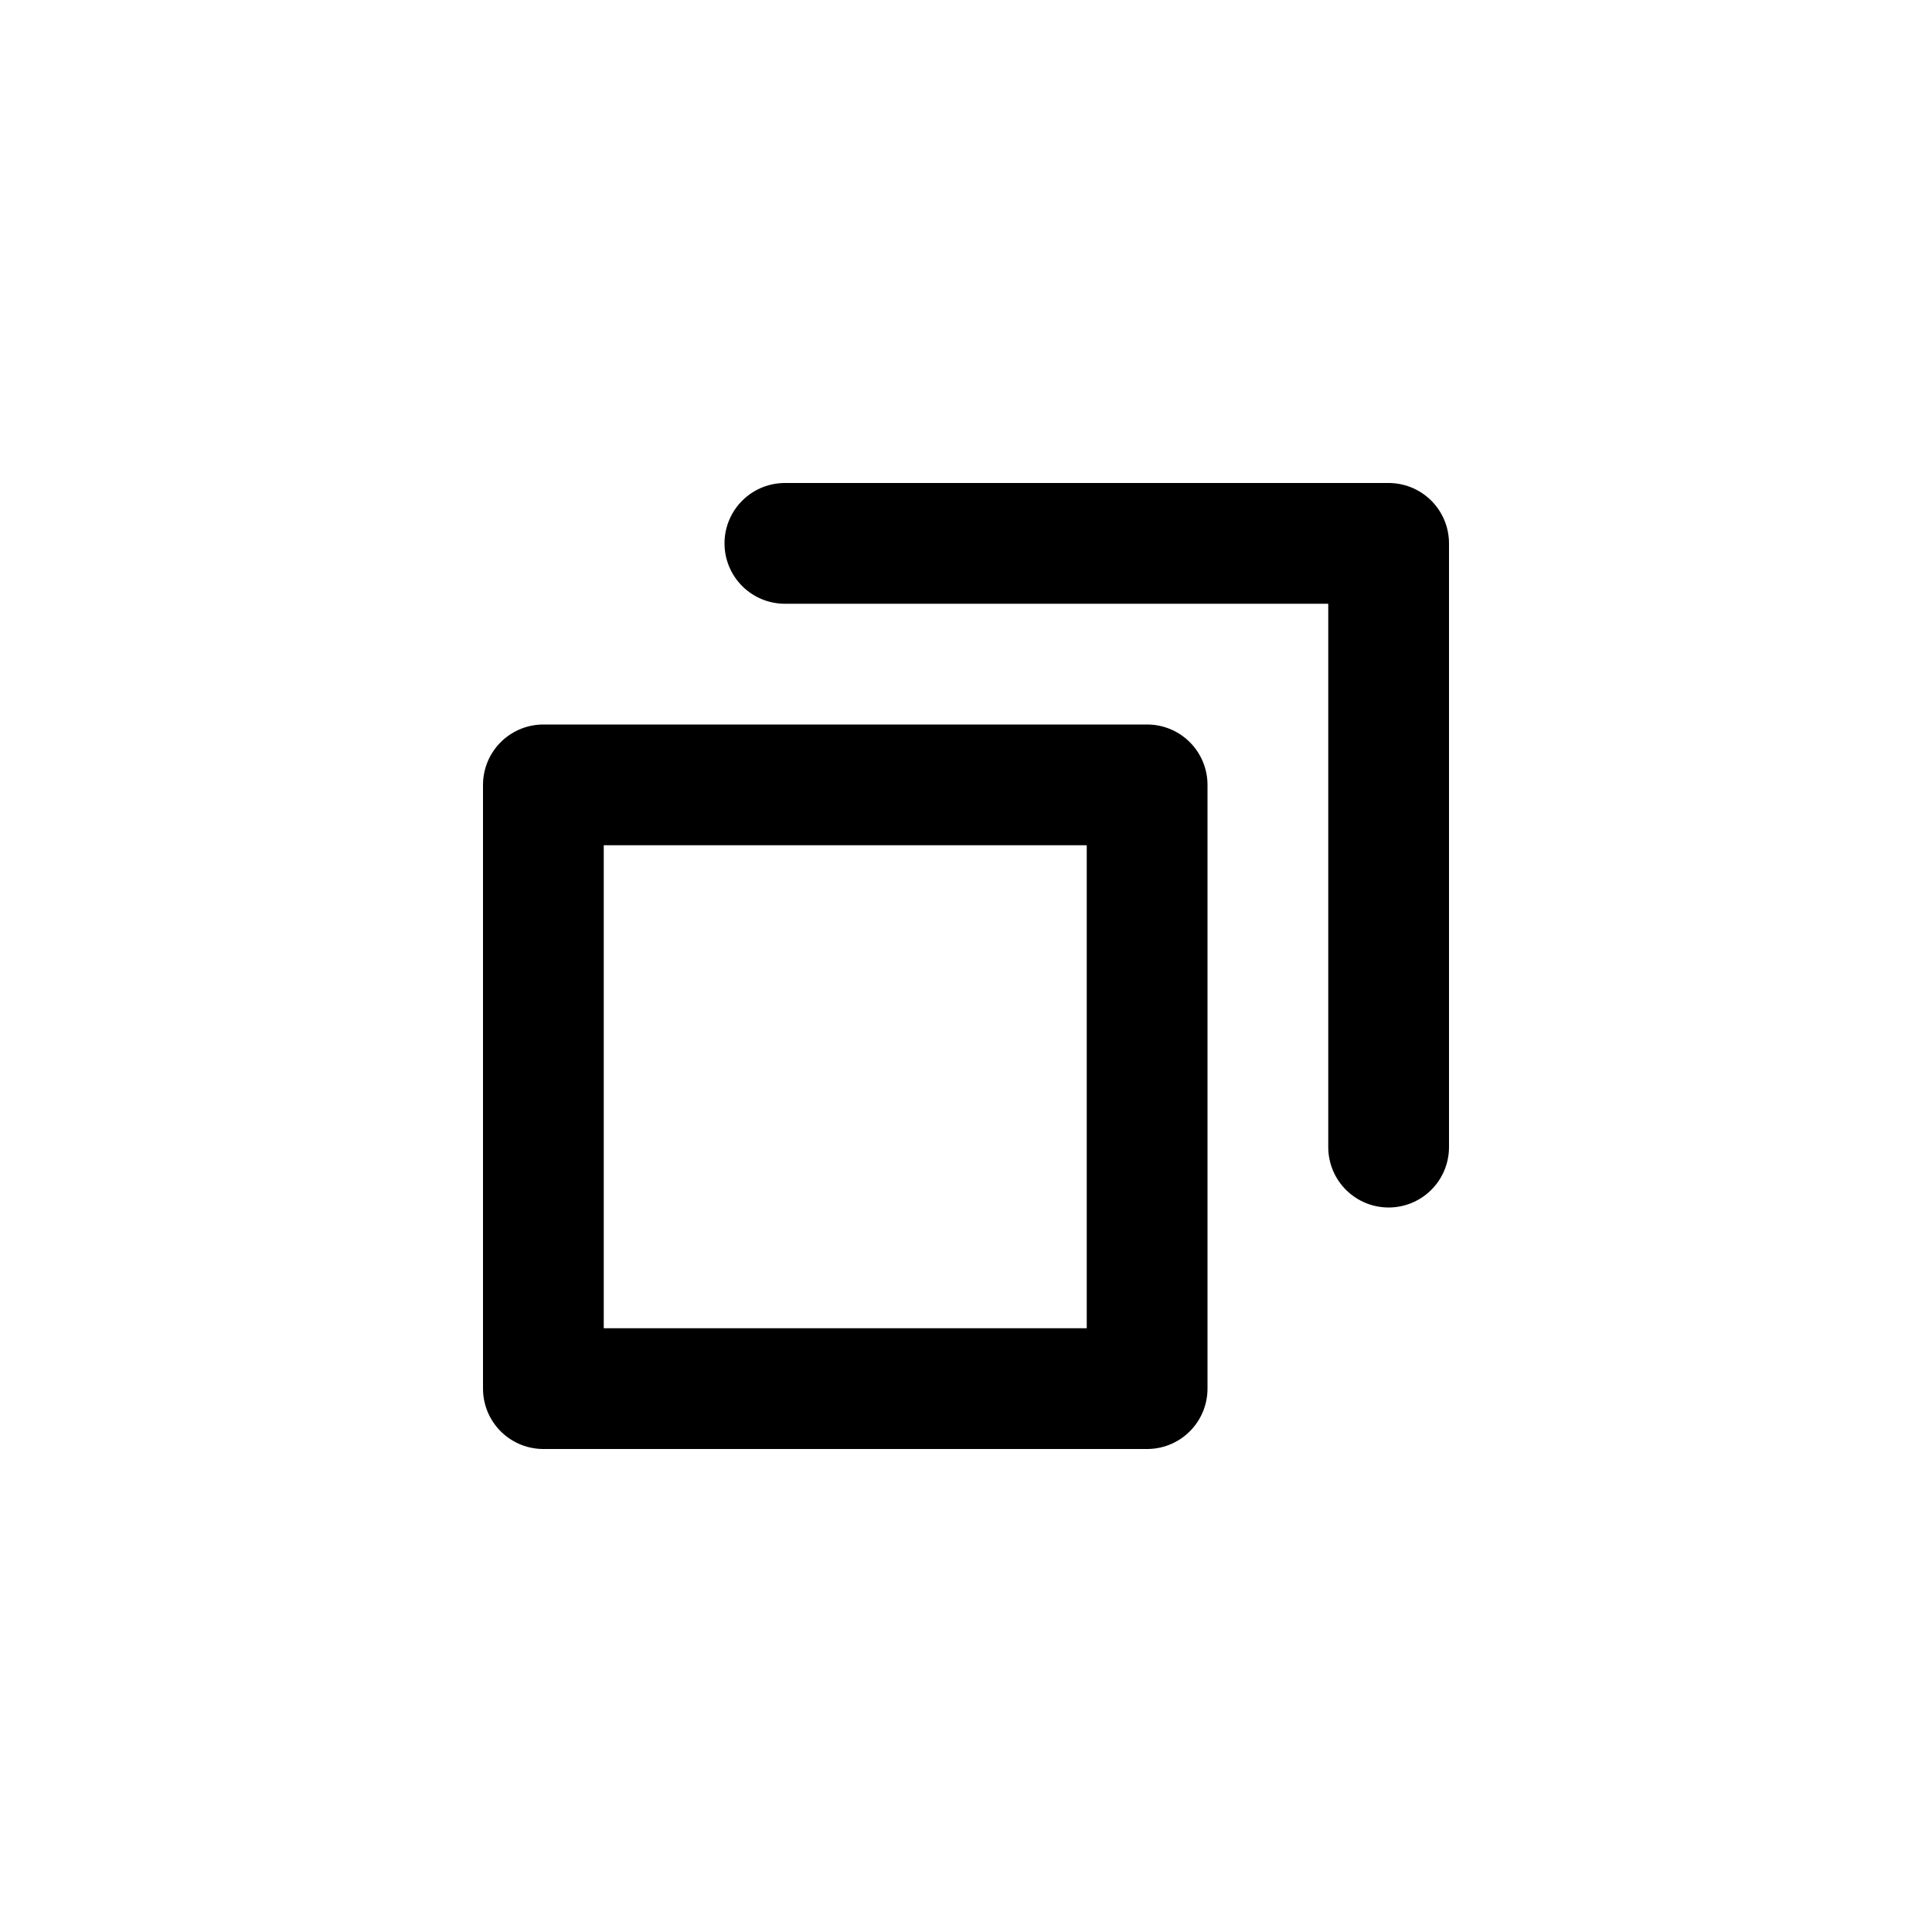
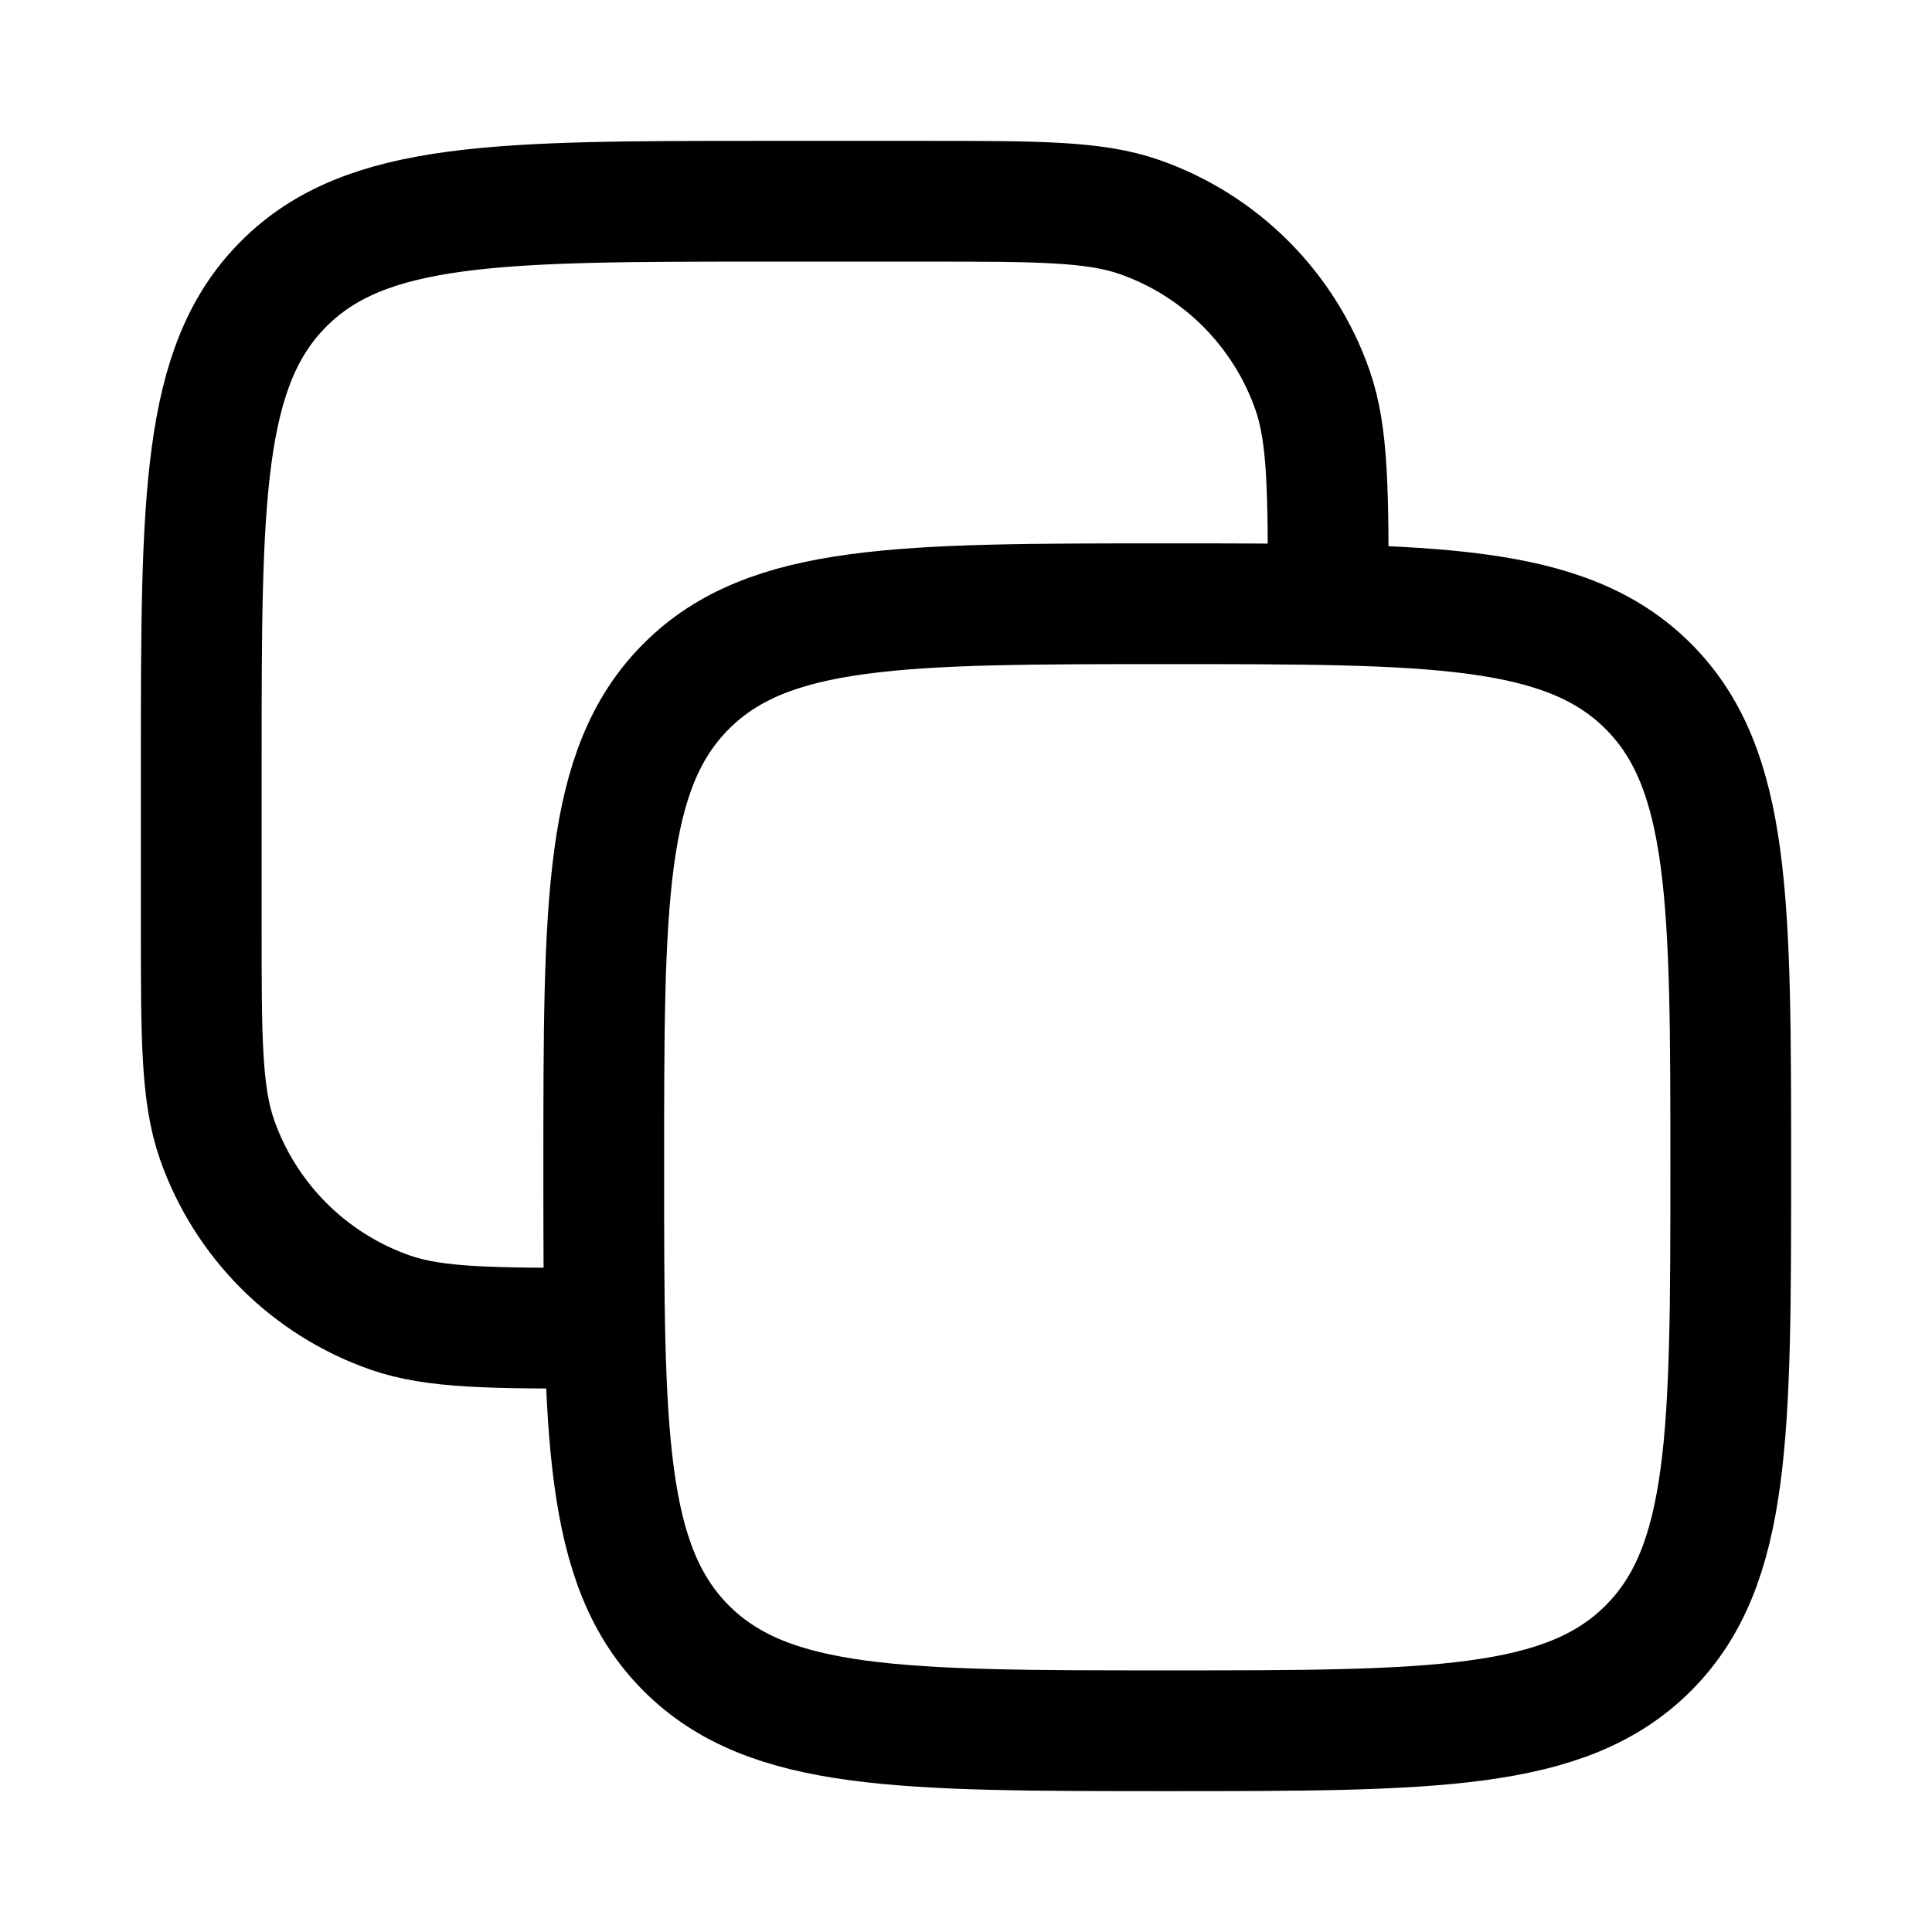
<svg xmlns="http://www.w3.org/2000/svg" width="24" height="24" viewBox="0 0 24 24" fill="none">
-   <path d="M6.75 9.75h7.5v7.5h-7.5z" stroke="currentColor" stroke-width="1.5" stroke-linecap="round" stroke-linejoin="round" />
-   <path d="M9.75 6.75h7.5v7.5" stroke="currentColor" stroke-width="1.5" stroke-linecap="round" stroke-linejoin="round" />
+   <path d="M7.5 14.5C7.5 11.2 7.5 9.55 8.525 8.525C9.55 7.5 11.2 7.5 14.5 7.5C17.8 7.5 19.45 7.5 20.475 8.525C21.5 9.55 21.5 11.2 21.5 14.5C21.5 17.8 21.5 19.45 20.475 20.475C19.45 21.5 17.8 21.5 14.5 21.5C11.2 21.5 9.55 21.5 8.525 20.475C7.5 19.45 7.5 17.8 7.5 14.5Z" stroke="currentColor" stroke-width="1.5" stroke-linecap="round" stroke-linejoin="round" />
+   <path d="M7.5 16.5C6.104 16.5 5.405 16.5 4.844 16.304C3.839 15.952 3.048 15.161 2.696 14.156C2.5 13.595 2.5 12.896 2.5 11.5V9.5C2.5 6.2 2.5 4.55 3.525 3.525C4.55 2.5 6.2 2.5 9.5 2.5H11.5C12.896 2.5 13.595 2.5 14.156 2.696C15.161 3.048 15.952 3.839 16.304 4.844C16.5 5.405 16.5 6.104 16.5 7.5" stroke="currentColor" stroke-width="1.5" stroke-linecap="round" stroke-linejoin="round" />
</svg>
